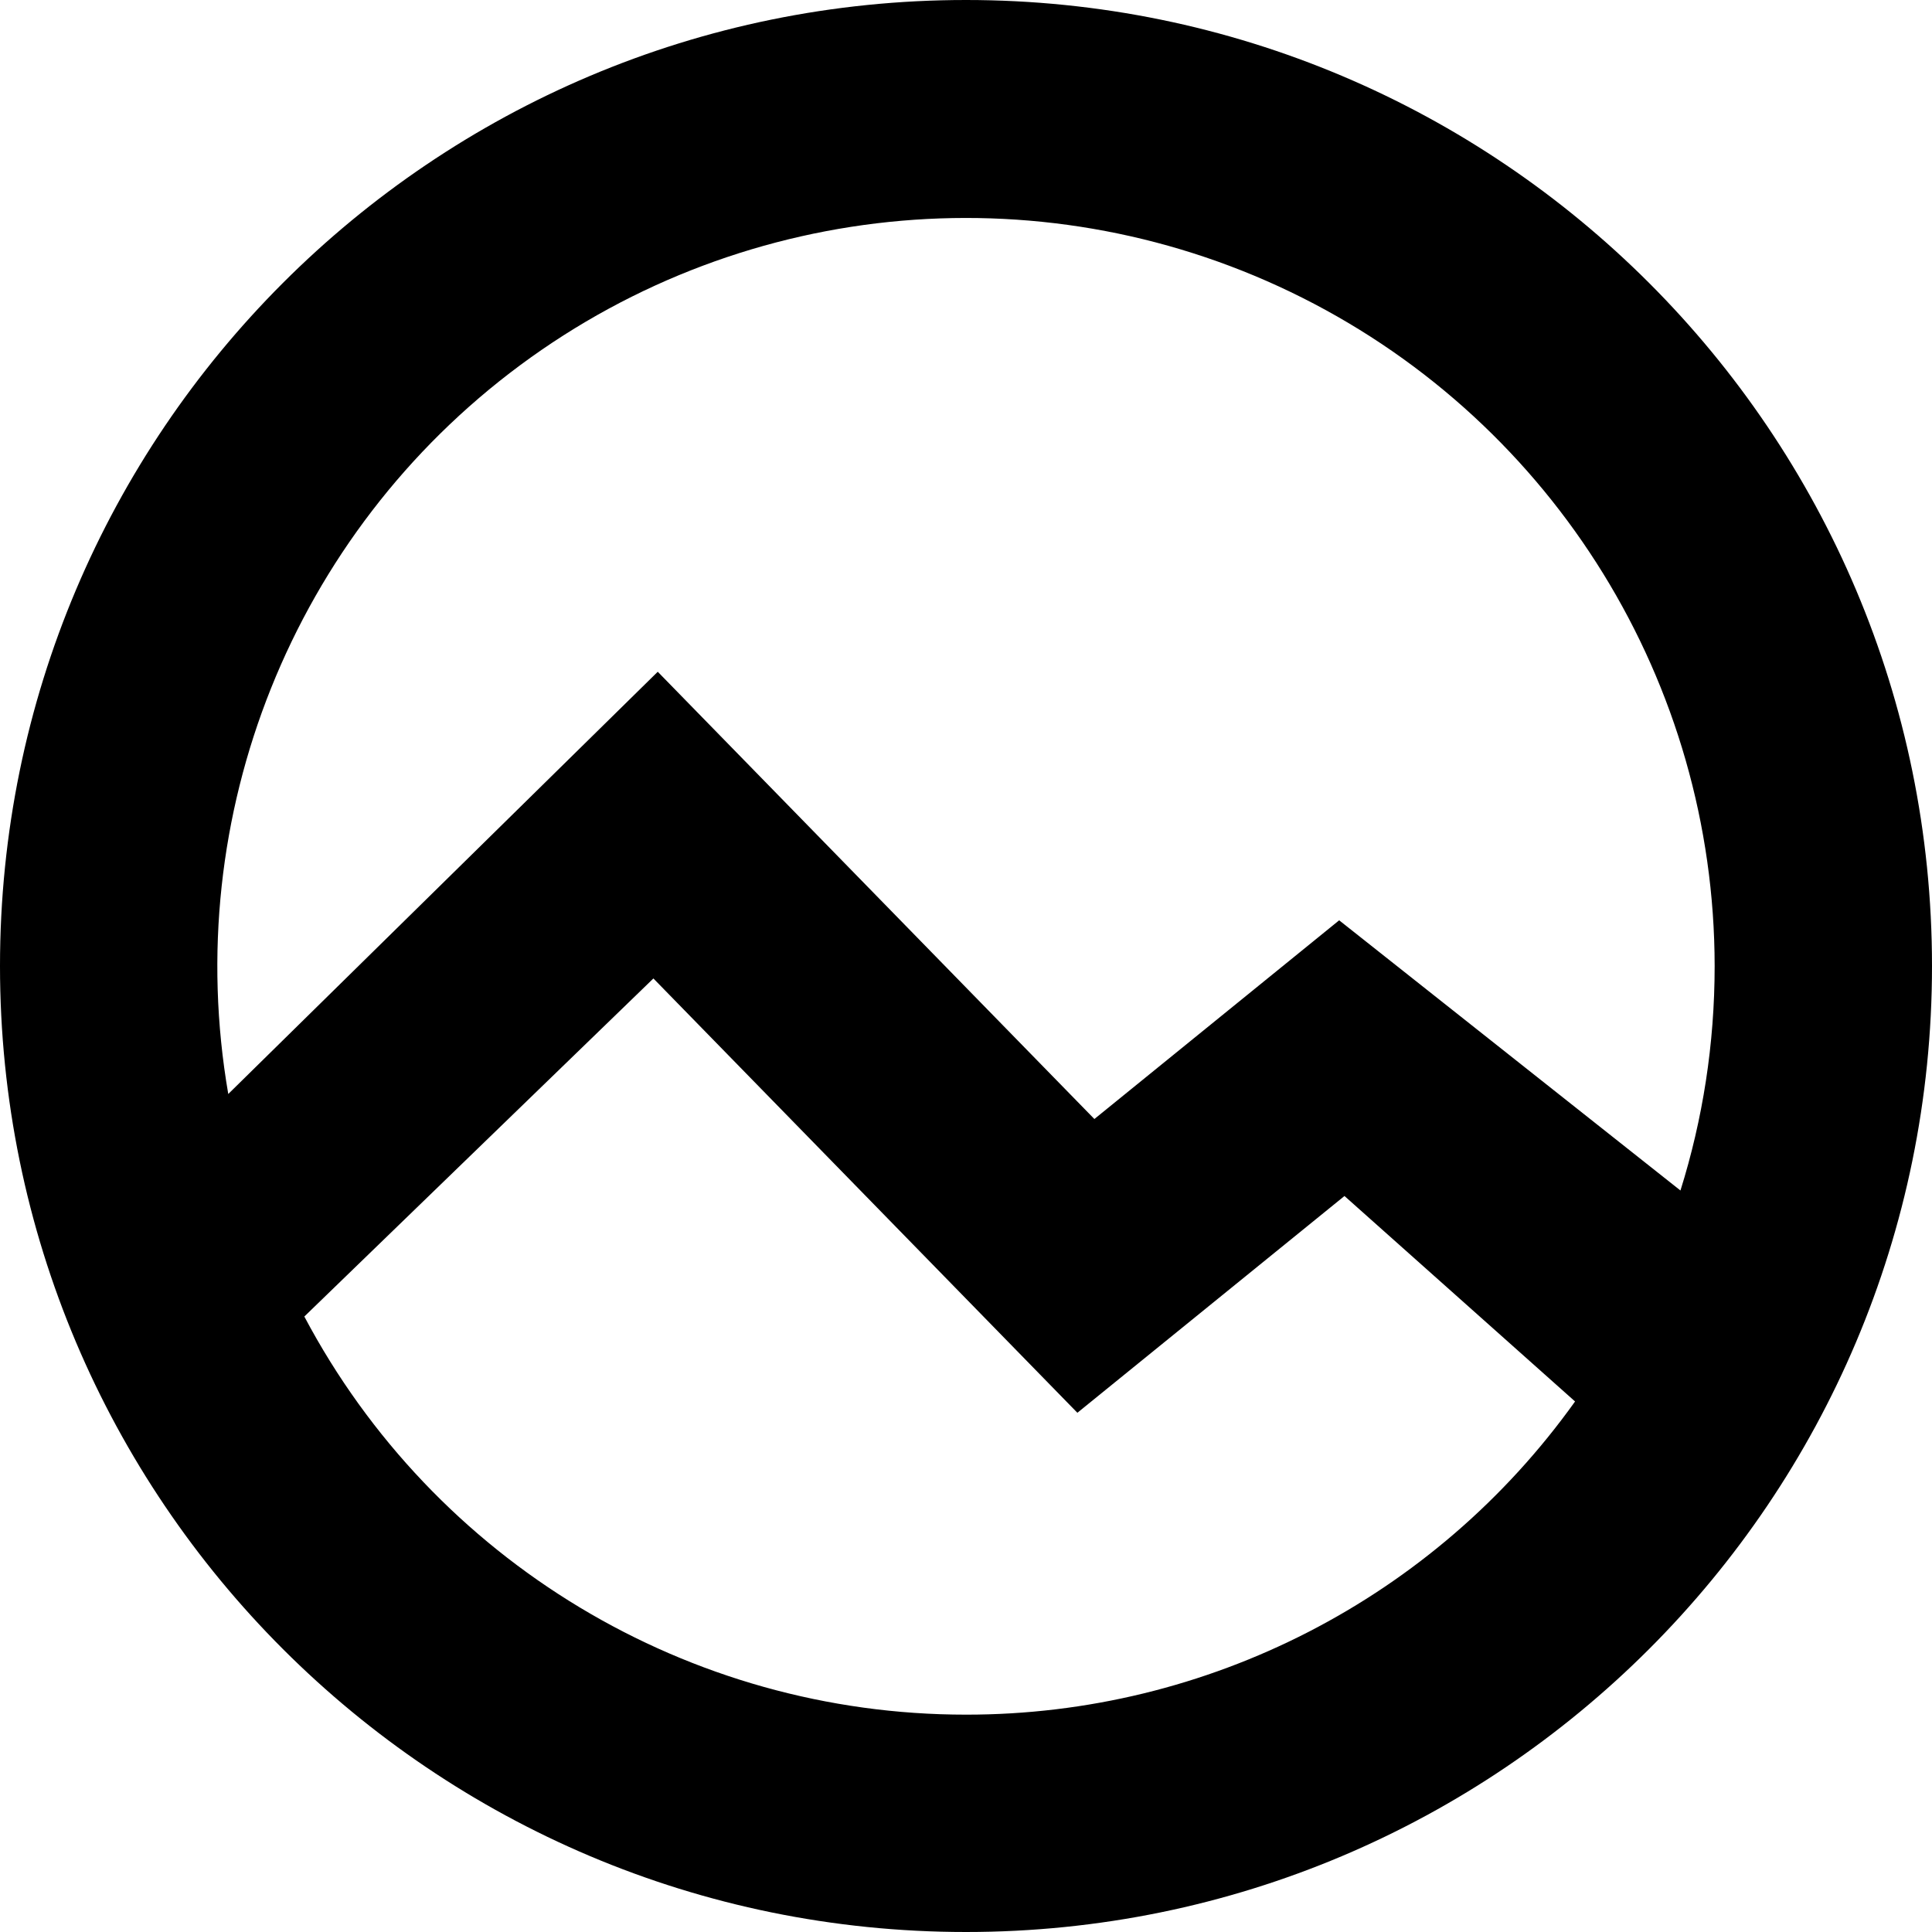
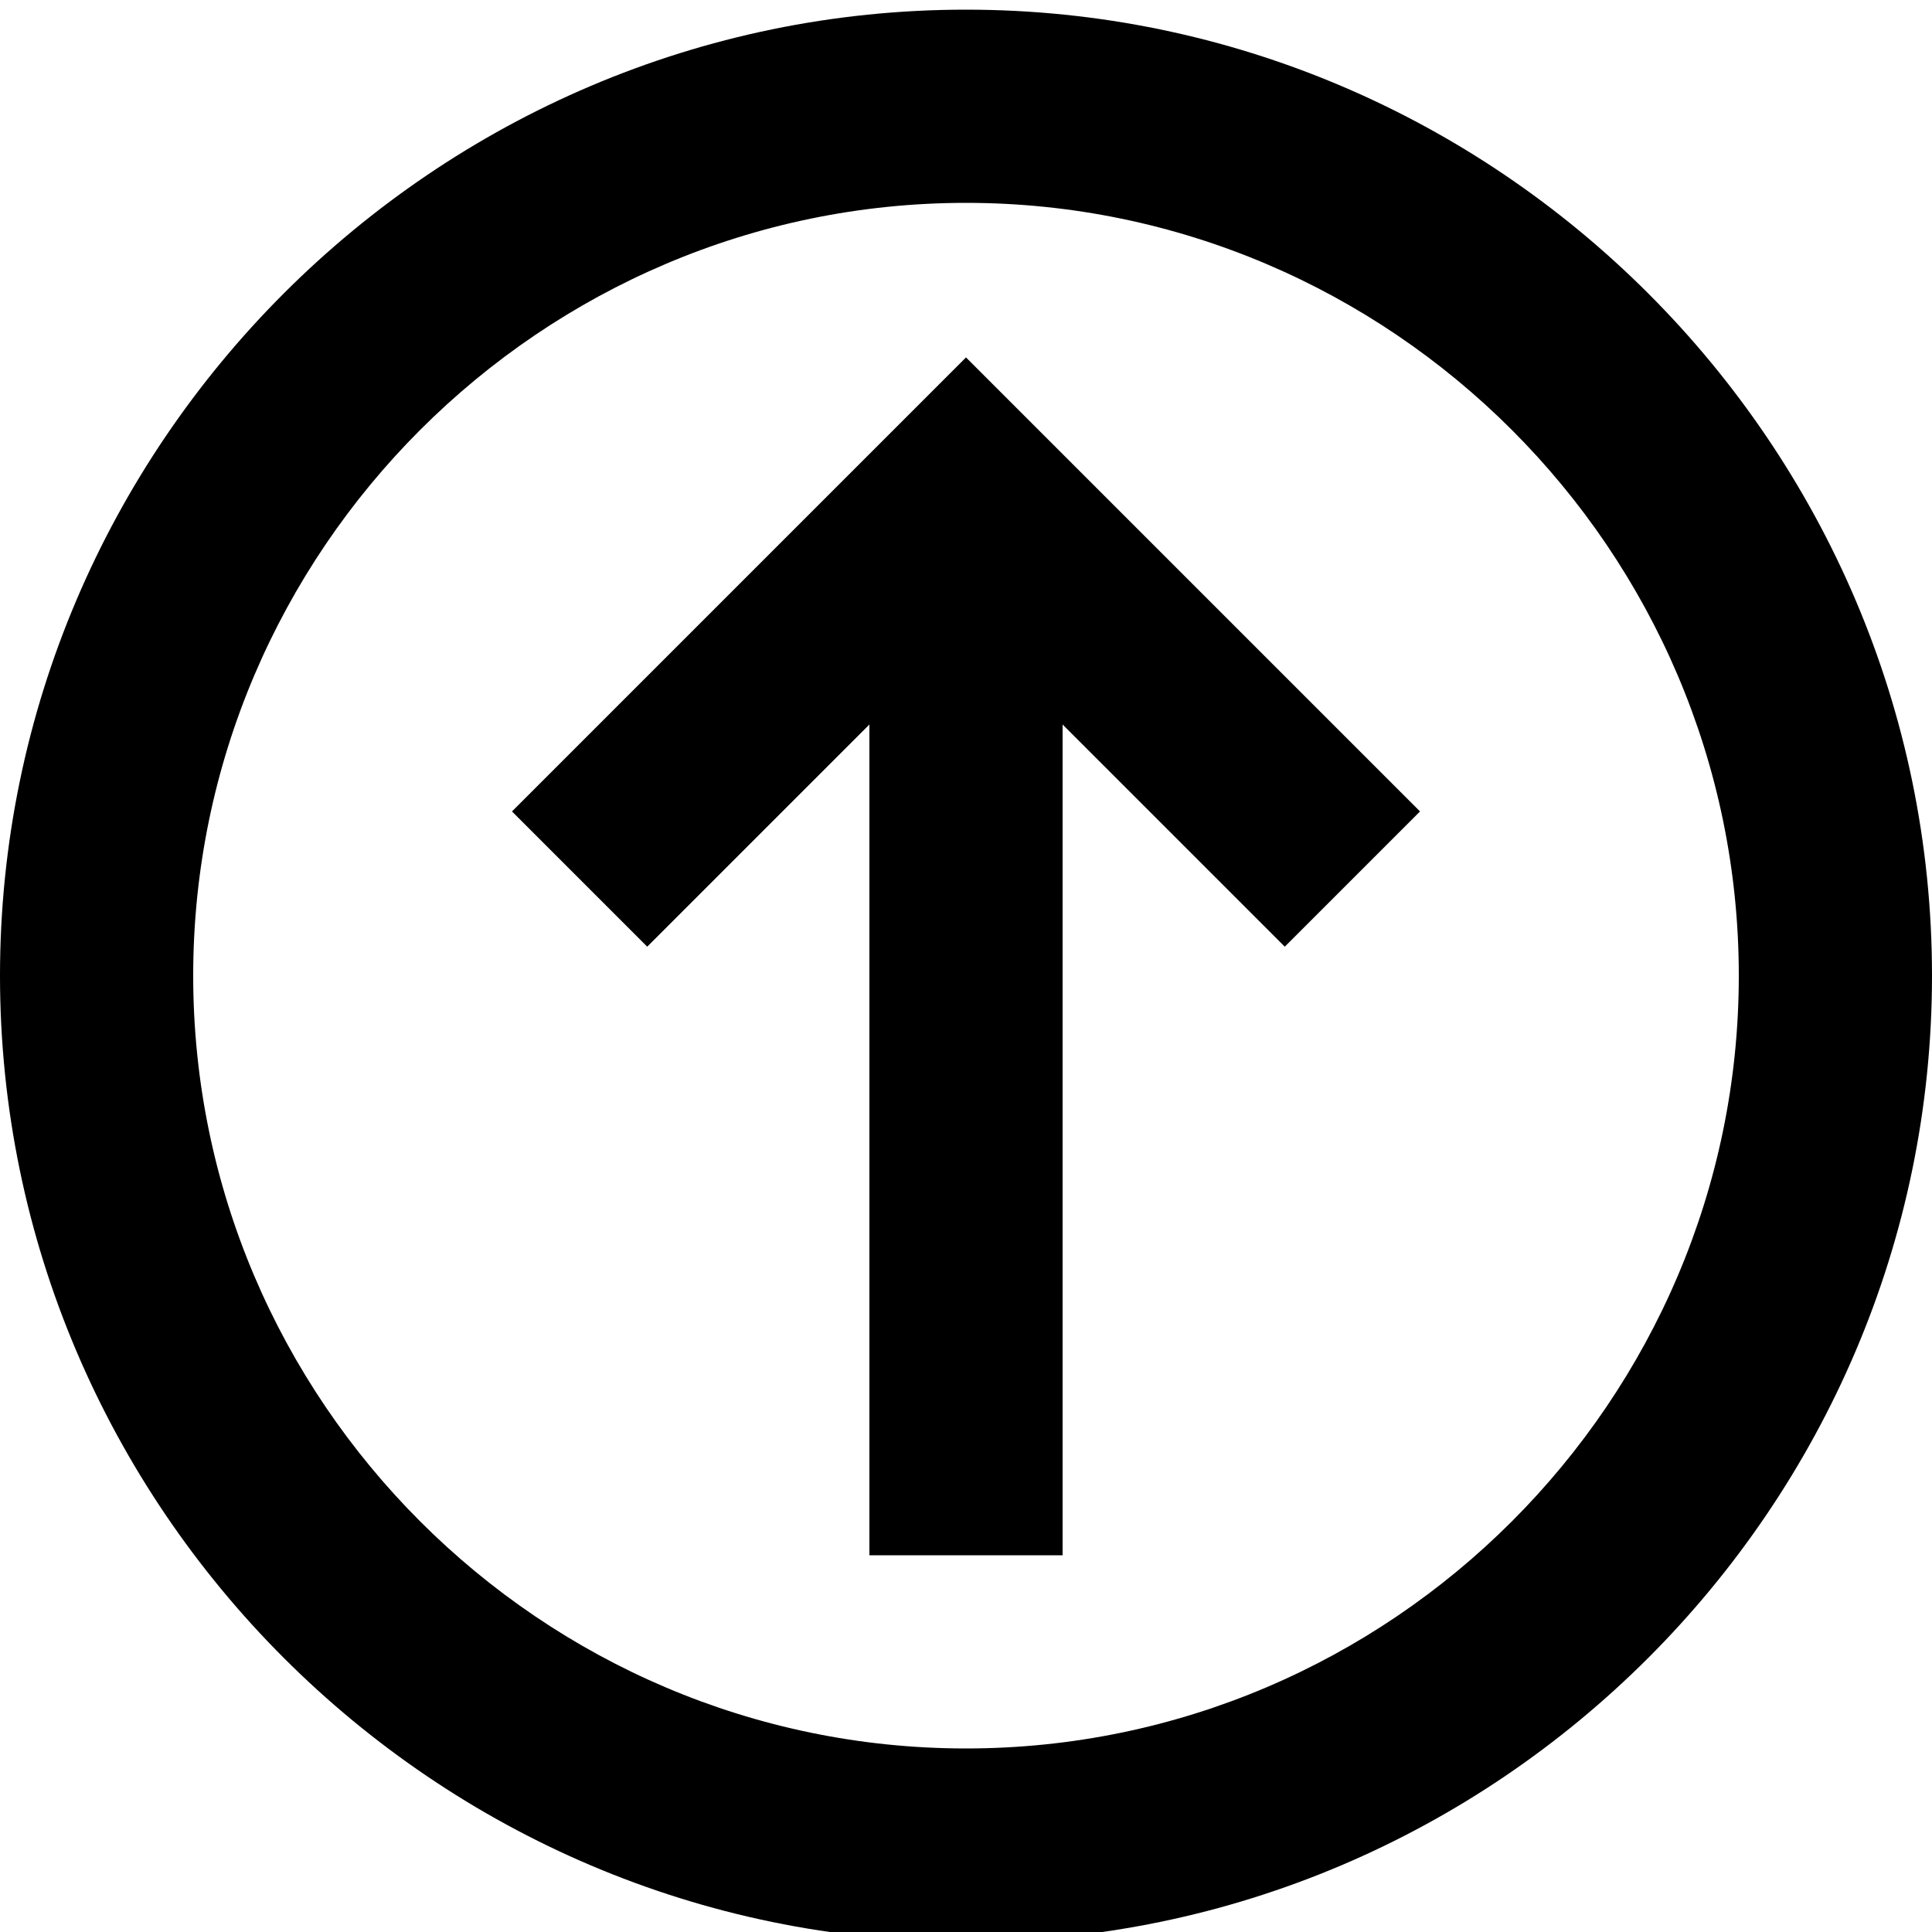
<svg xmlns="http://www.w3.org/2000/svg" width="20" height="20" viewBox="0 0 20 20">
-   <path d="M3.15 13.628A7.749 7.749 0 0 0 10 17.75a7.74 7.74 0 0 0 6.305-3.242l-2.387-2.127-2.765 2.244-4.389-4.496-3.614 3.5zm-.787-2.303l4.446-4.371 4.52 4.63 2.534-2.057 3.533 2.797c.23-.734.354-1.514.354-2.324a7.75 7.75 0 1 0-15.387 1.325zM10 20C4.477 20 0 15.523 0 10S4.477 0 10 0s10 4.477 10 10-4.477 10-10 10z" />
+   <path class="st2" d="M10,0.1c-5.5,0-10,4.5-10,10c0,5.5,4.5,10,10,10s10-4.5,10-10S15.5,0.1,10,0.1z M10,18.1c-4.4,0-8-3.6-8-8    c0-4.4,3.6-8,8-8s8,3.6,8,8C18,14.5,14.4,18.1,10,18.1z" />
+   <polygon class="st2" points="5.3,8.4 6.7,9.8 9,7.5 9,16.1 11,16.1 11,7.5 13.3,9.8 14.7,8.4 10,3.7   " />
</svg>
